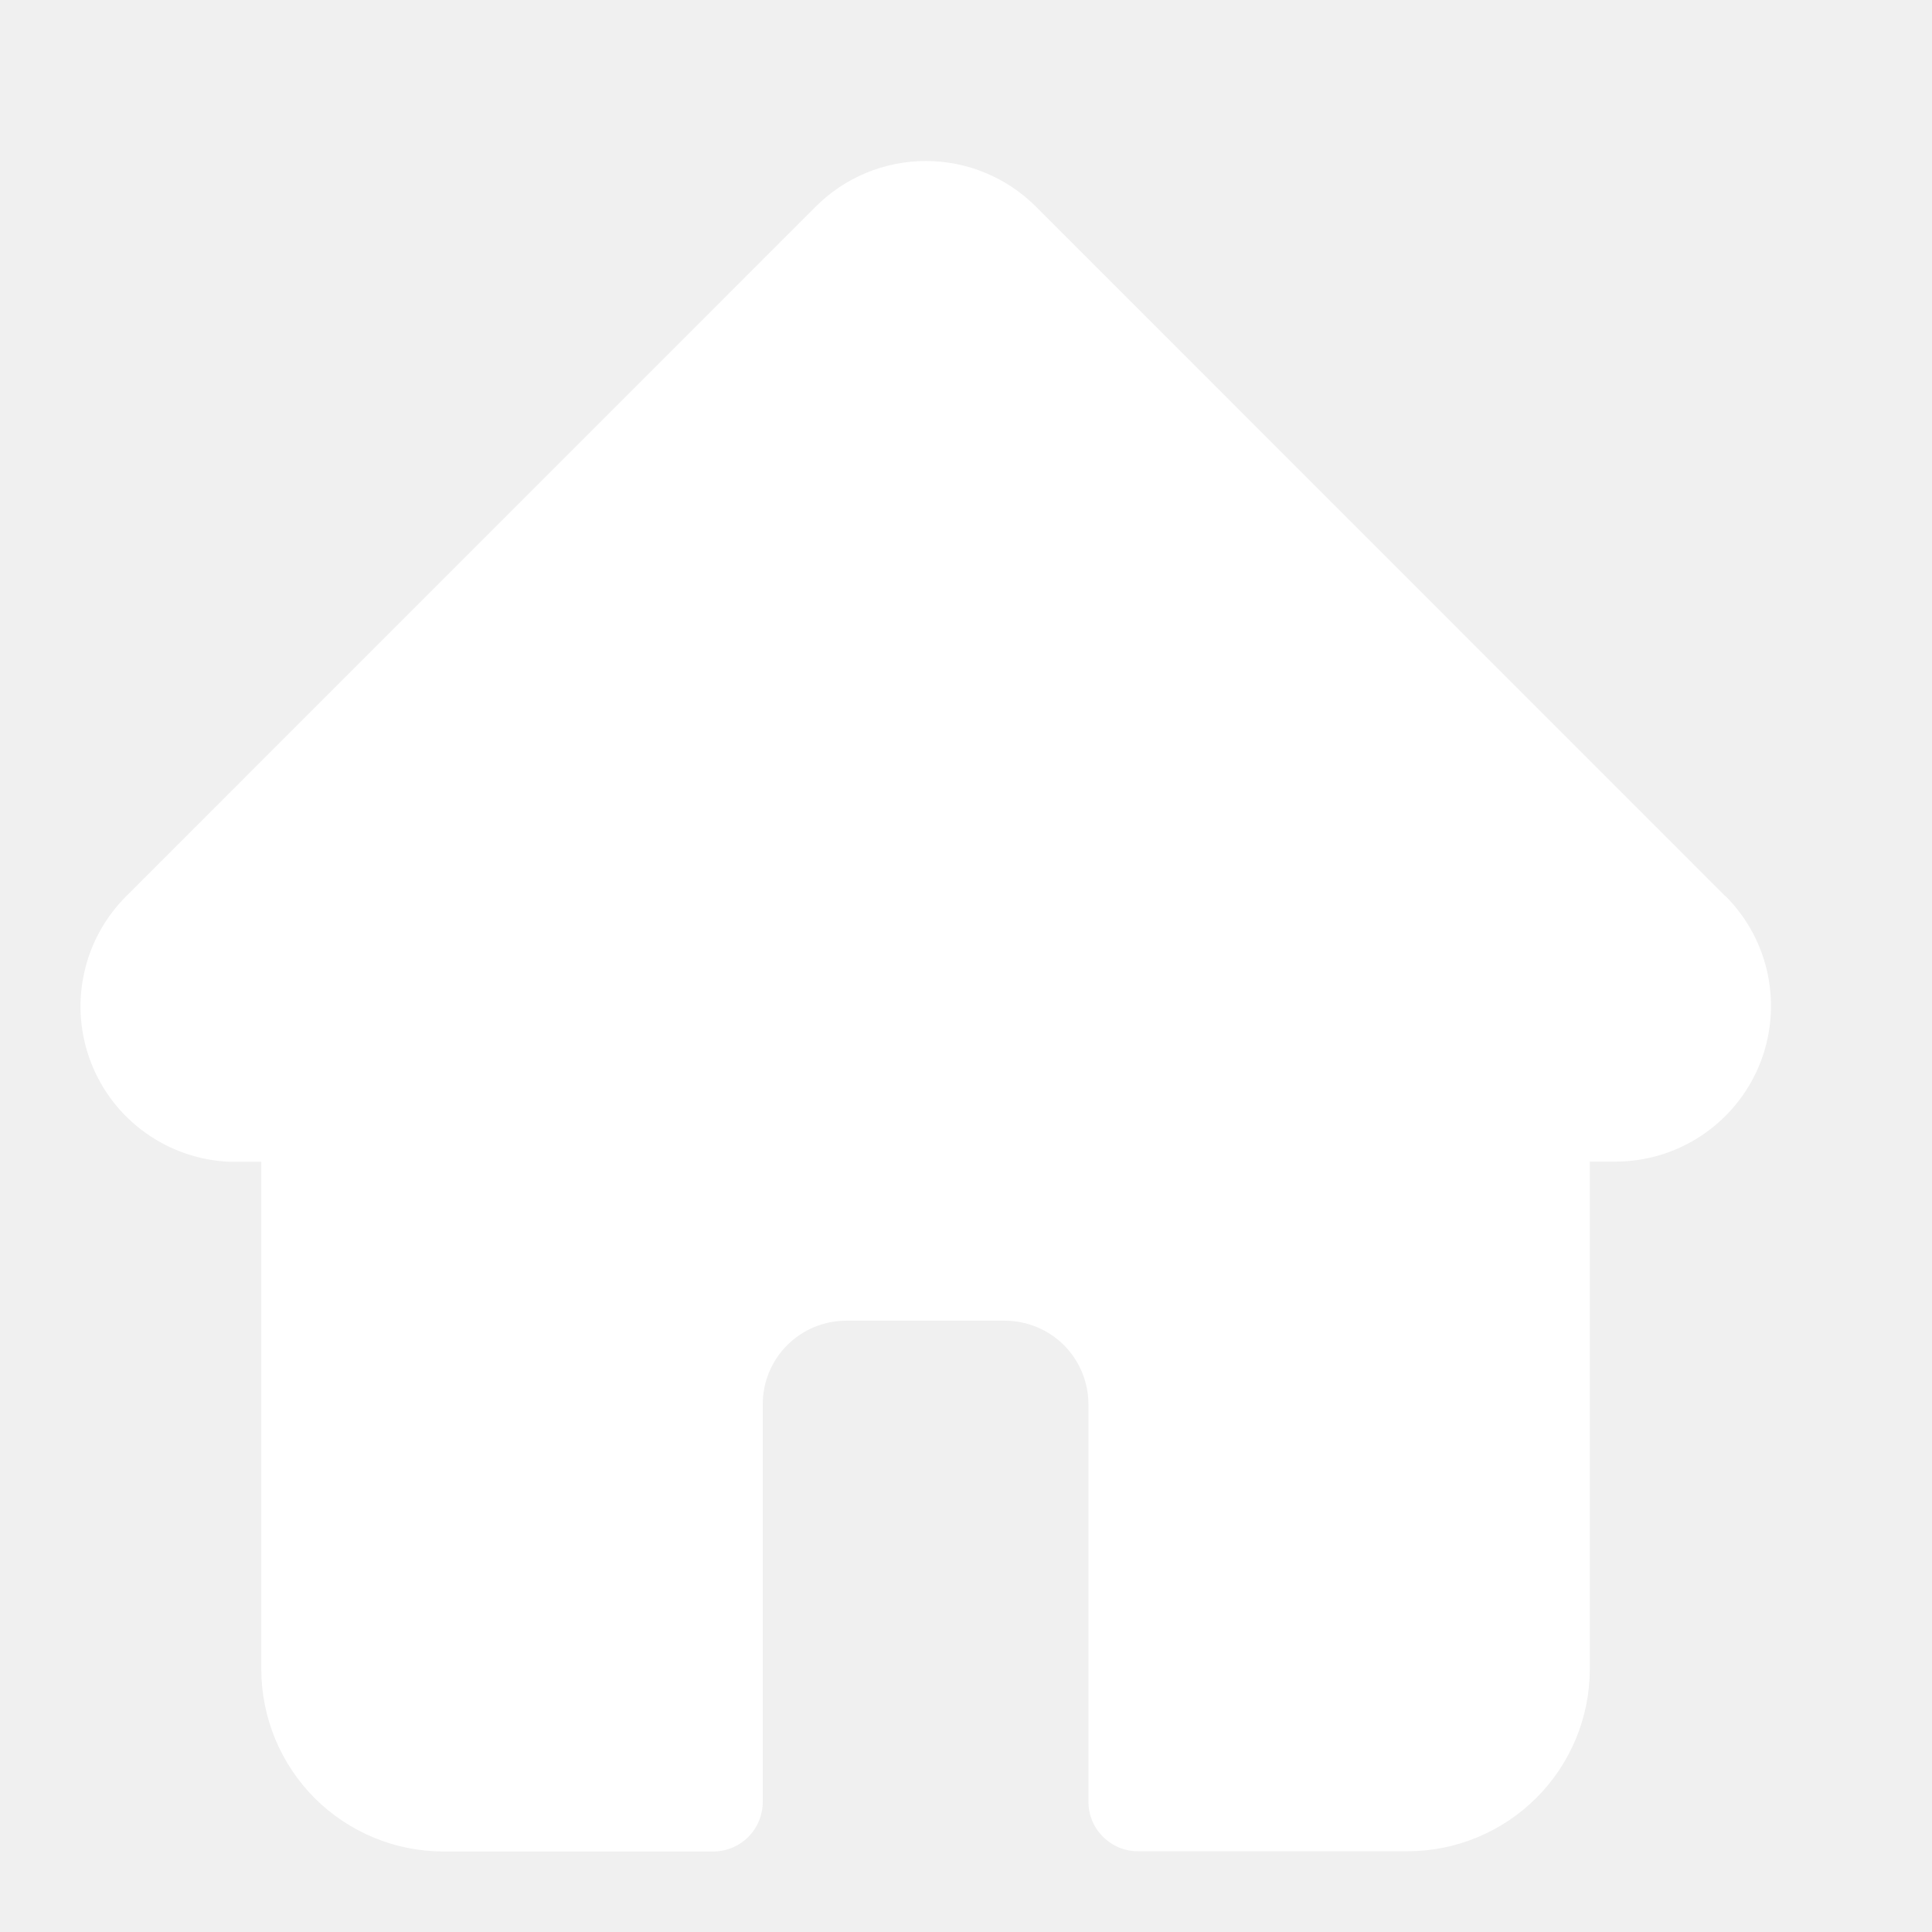
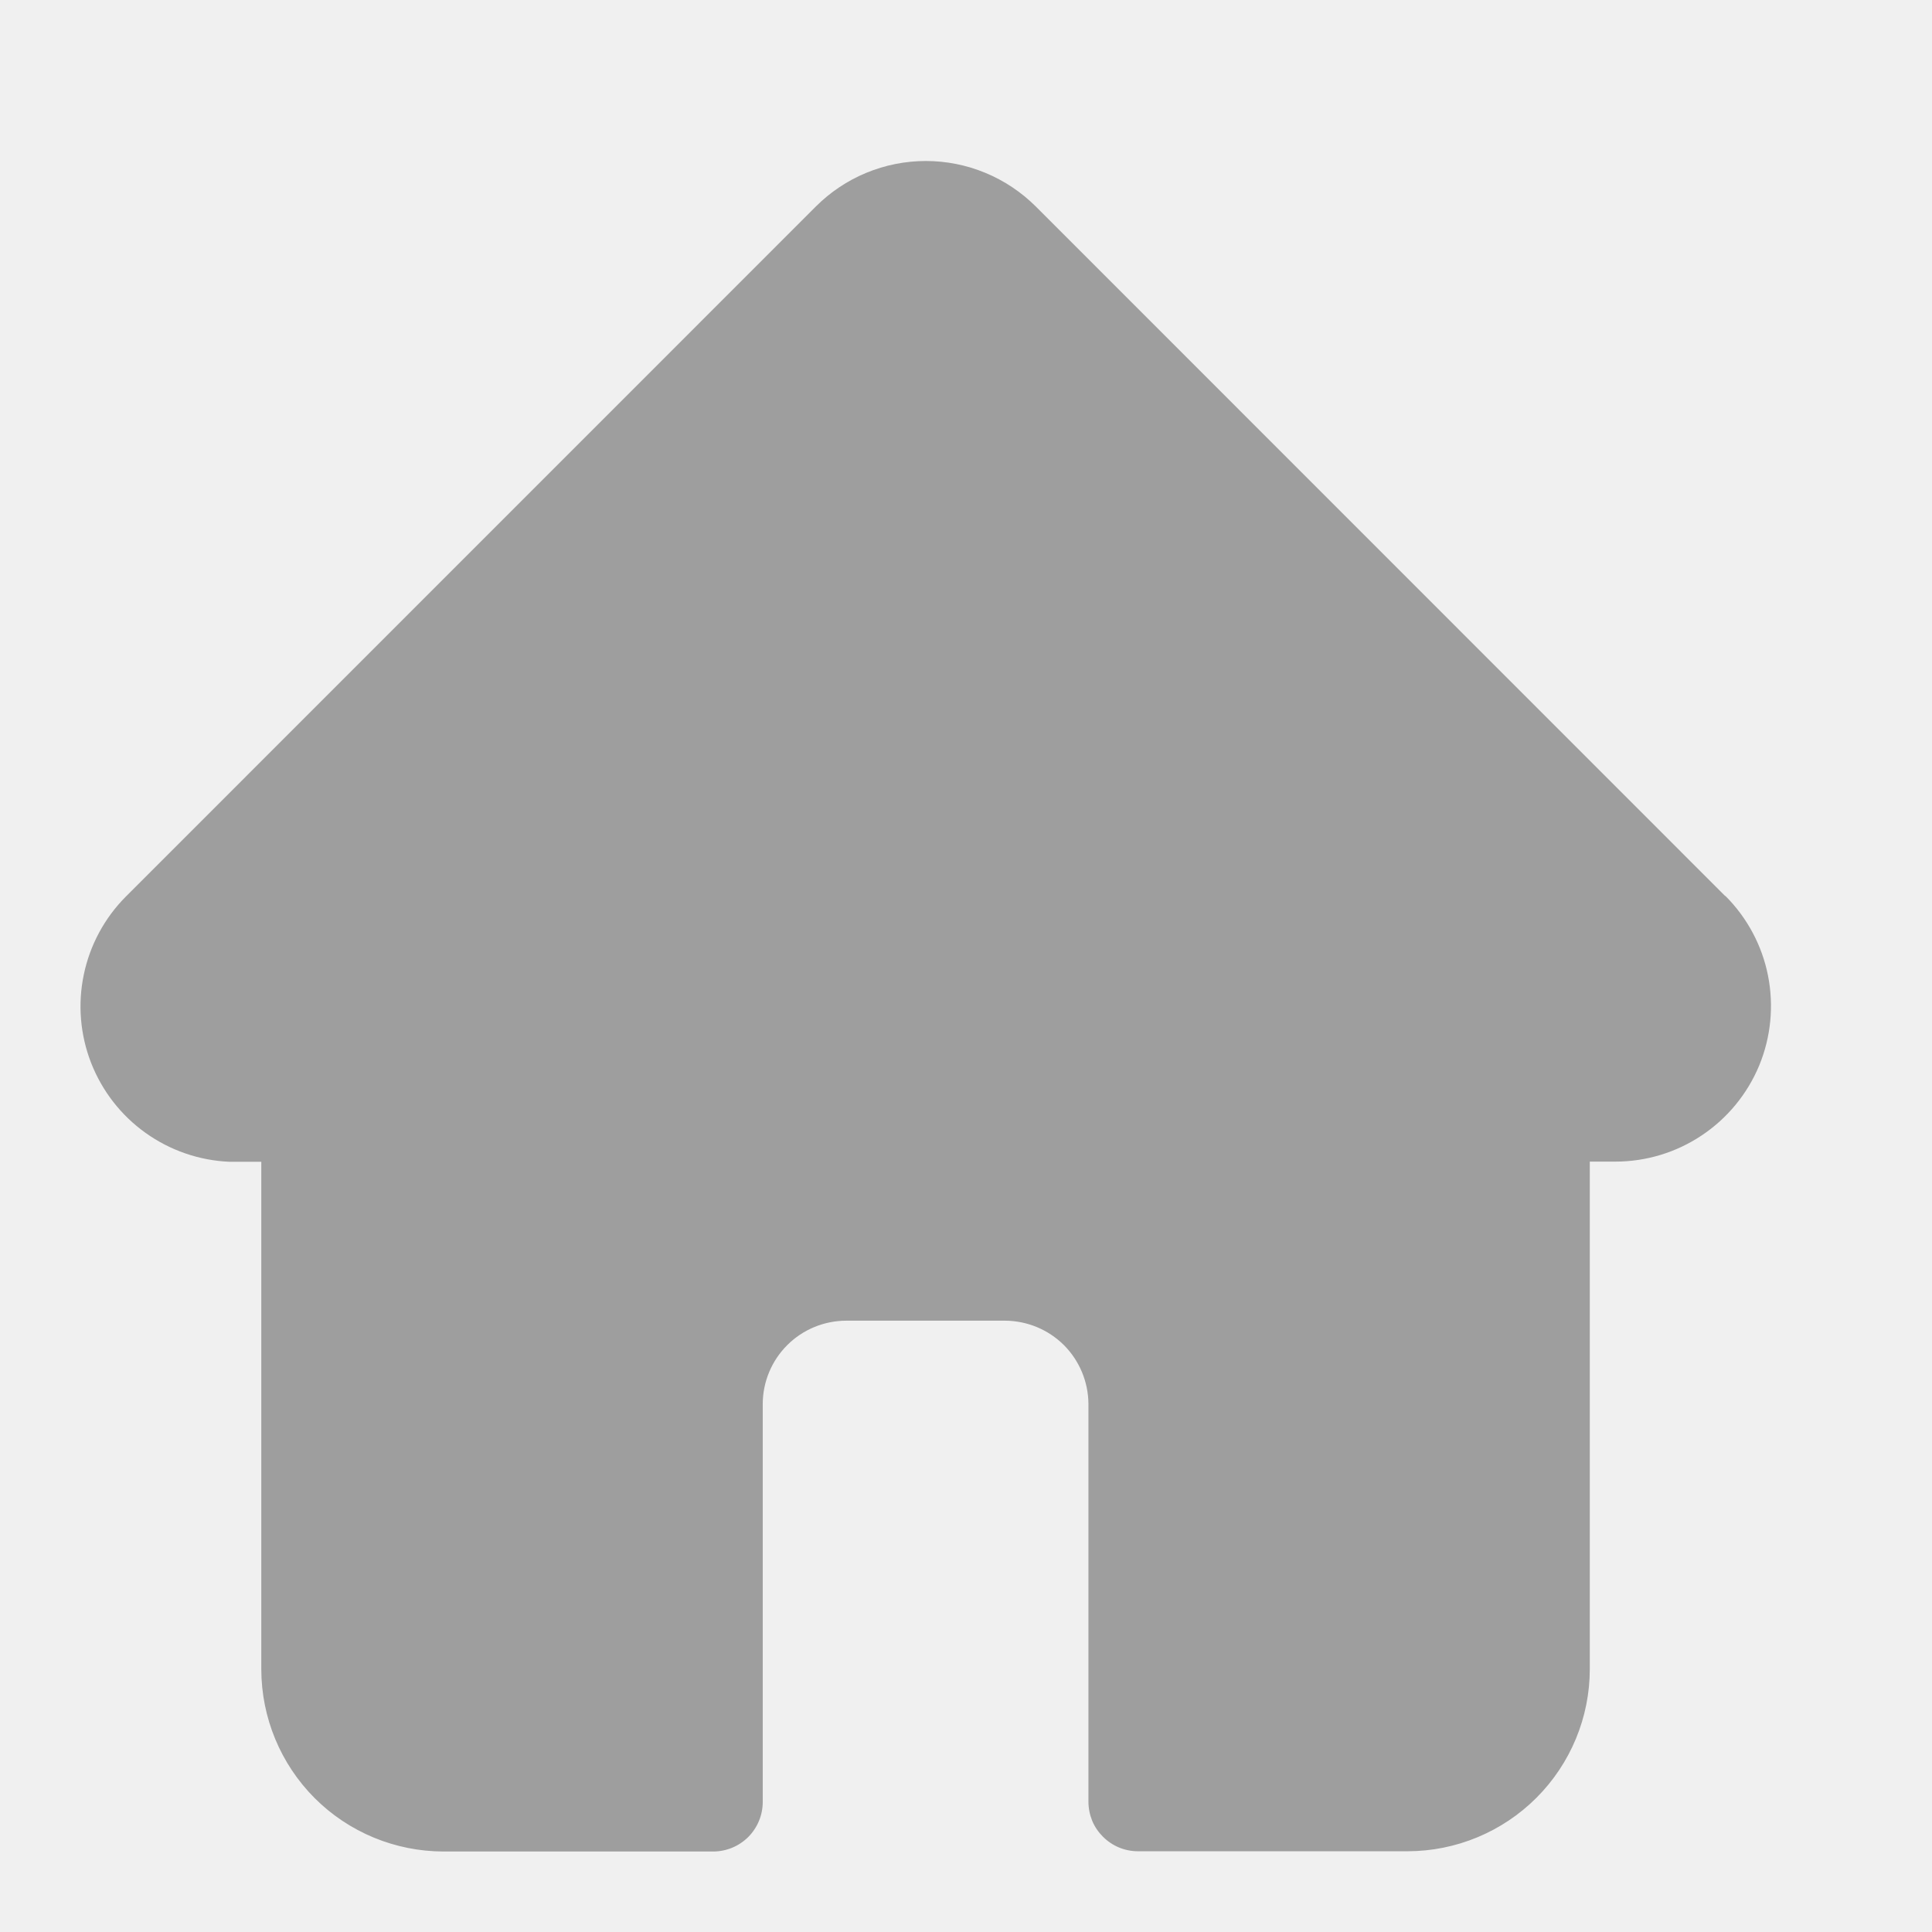
<svg xmlns="http://www.w3.org/2000/svg" width="24" height="24" viewBox="0 0 24 24" fill="none">
-   <path d="M21.43 11.13L12.868 2.566C12.688 2.387 12.475 2.244 12.24 2.147C12.006 2.05 11.755 2 11.501 2C11.247 2 10.995 2.05 10.761 2.147C10.526 2.244 10.313 2.387 10.134 2.566L1.571 11.13L1.563 11.138C1.298 11.404 1.117 11.741 1.041 12.107C0.964 12.474 0.996 12.855 1.132 13.204C1.269 13.554 1.503 13.855 1.808 14.073C2.113 14.291 2.475 14.416 2.849 14.432C2.868 14.432 2.888 14.432 2.909 14.432H3.246V20.737C3.247 21.337 3.485 21.912 3.909 22.337C4.333 22.761 4.909 22.999 5.508 23H8.86C9.023 23 9.179 22.935 9.295 22.82C9.41 22.704 9.475 22.548 9.475 22.385V17.439C9.476 17.165 9.586 16.902 9.78 16.709C9.974 16.515 10.237 16.407 10.511 16.406H12.488C12.761 16.408 13.023 16.517 13.217 16.71C13.41 16.904 13.519 17.166 13.521 17.439V22.381C13.521 22.462 13.537 22.542 13.567 22.617C13.598 22.692 13.644 22.759 13.701 22.816C13.758 22.873 13.826 22.919 13.9 22.95C13.975 22.981 14.055 22.997 14.136 22.997H17.487C18.087 22.996 18.662 22.757 19.086 22.333C19.51 21.909 19.749 21.334 19.749 20.734V14.43H20.066C20.448 14.43 20.822 14.317 21.14 14.104C21.458 13.892 21.706 13.59 21.853 13.237C21.999 12.884 22.037 12.495 21.963 12.12C21.889 11.745 21.704 11.4 21.434 11.13H21.43Z" fill="white" />
+   <path d="M21.43 11.13L12.868 2.566C12.688 2.387 12.475 2.244 12.24 2.147C12.006 2.05 11.755 2 11.501 2C11.247 2 10.995 2.05 10.761 2.147C10.526 2.244 10.313 2.387 10.134 2.566L1.571 11.13L1.563 11.138C1.298 11.404 1.117 11.741 1.041 12.107C0.964 12.474 0.996 12.855 1.132 13.204C1.269 13.554 1.503 13.855 1.808 14.073C2.113 14.291 2.475 14.416 2.849 14.432C2.868 14.432 2.888 14.432 2.909 14.432H3.246V20.737C3.247 21.337 3.485 21.912 3.909 22.337C4.333 22.761 4.909 22.999 5.508 23H8.86C9.023 23 9.179 22.935 9.295 22.82C9.41 22.704 9.475 22.548 9.475 22.385V17.439C9.476 17.165 9.586 16.902 9.78 16.709C9.974 16.515 10.237 16.407 10.511 16.406H12.488C12.761 16.408 13.023 16.517 13.217 16.71C13.41 16.904 13.519 17.166 13.521 17.439V22.381C13.521 22.462 13.537 22.542 13.567 22.617C13.598 22.692 13.644 22.759 13.701 22.816C13.758 22.873 13.826 22.919 13.9 22.95C13.975 22.981 14.055 22.997 14.136 22.997H17.487C18.087 22.996 18.662 22.757 19.086 22.333C19.51 21.909 19.749 21.334 19.749 20.734V14.43H20.066C20.448 14.43 20.822 14.317 21.14 14.104C21.458 13.892 21.706 13.59 21.853 13.237C21.999 12.884 22.037 12.495 21.963 12.12C21.889 11.745 21.704 11.4 21.434 11.13H21.43Z" fill="#9E9E9E" />
</svg>
